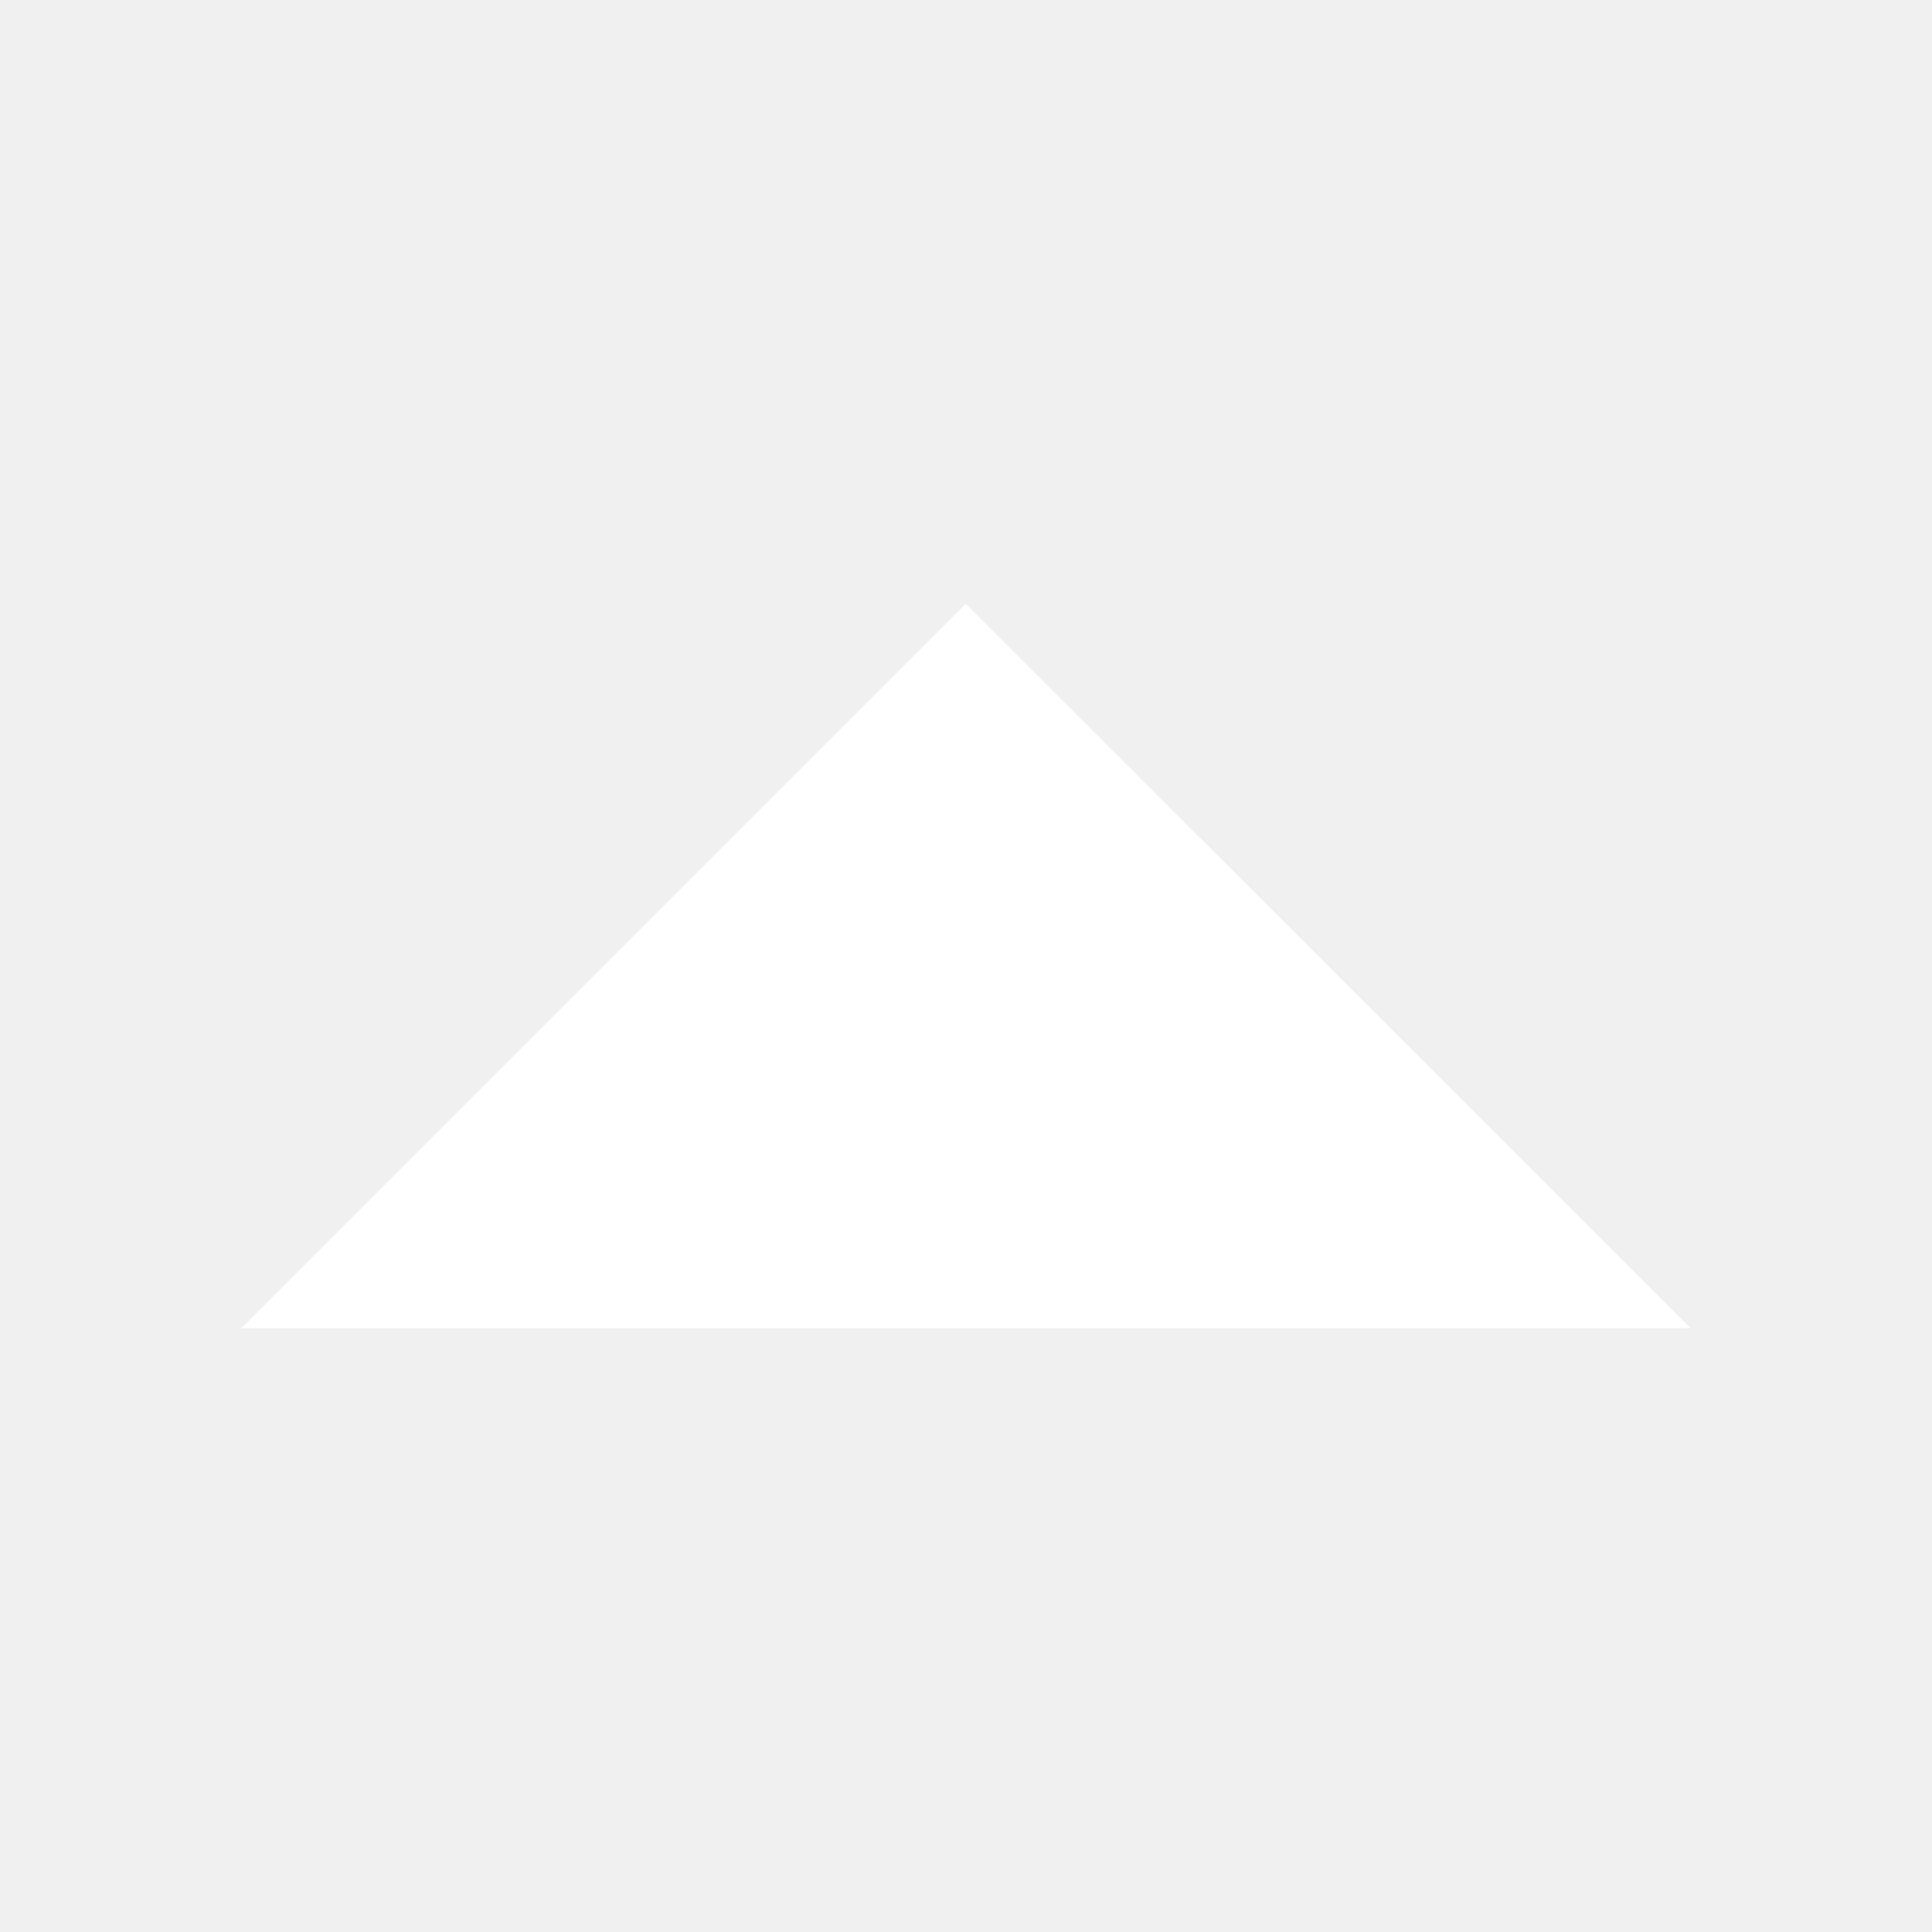
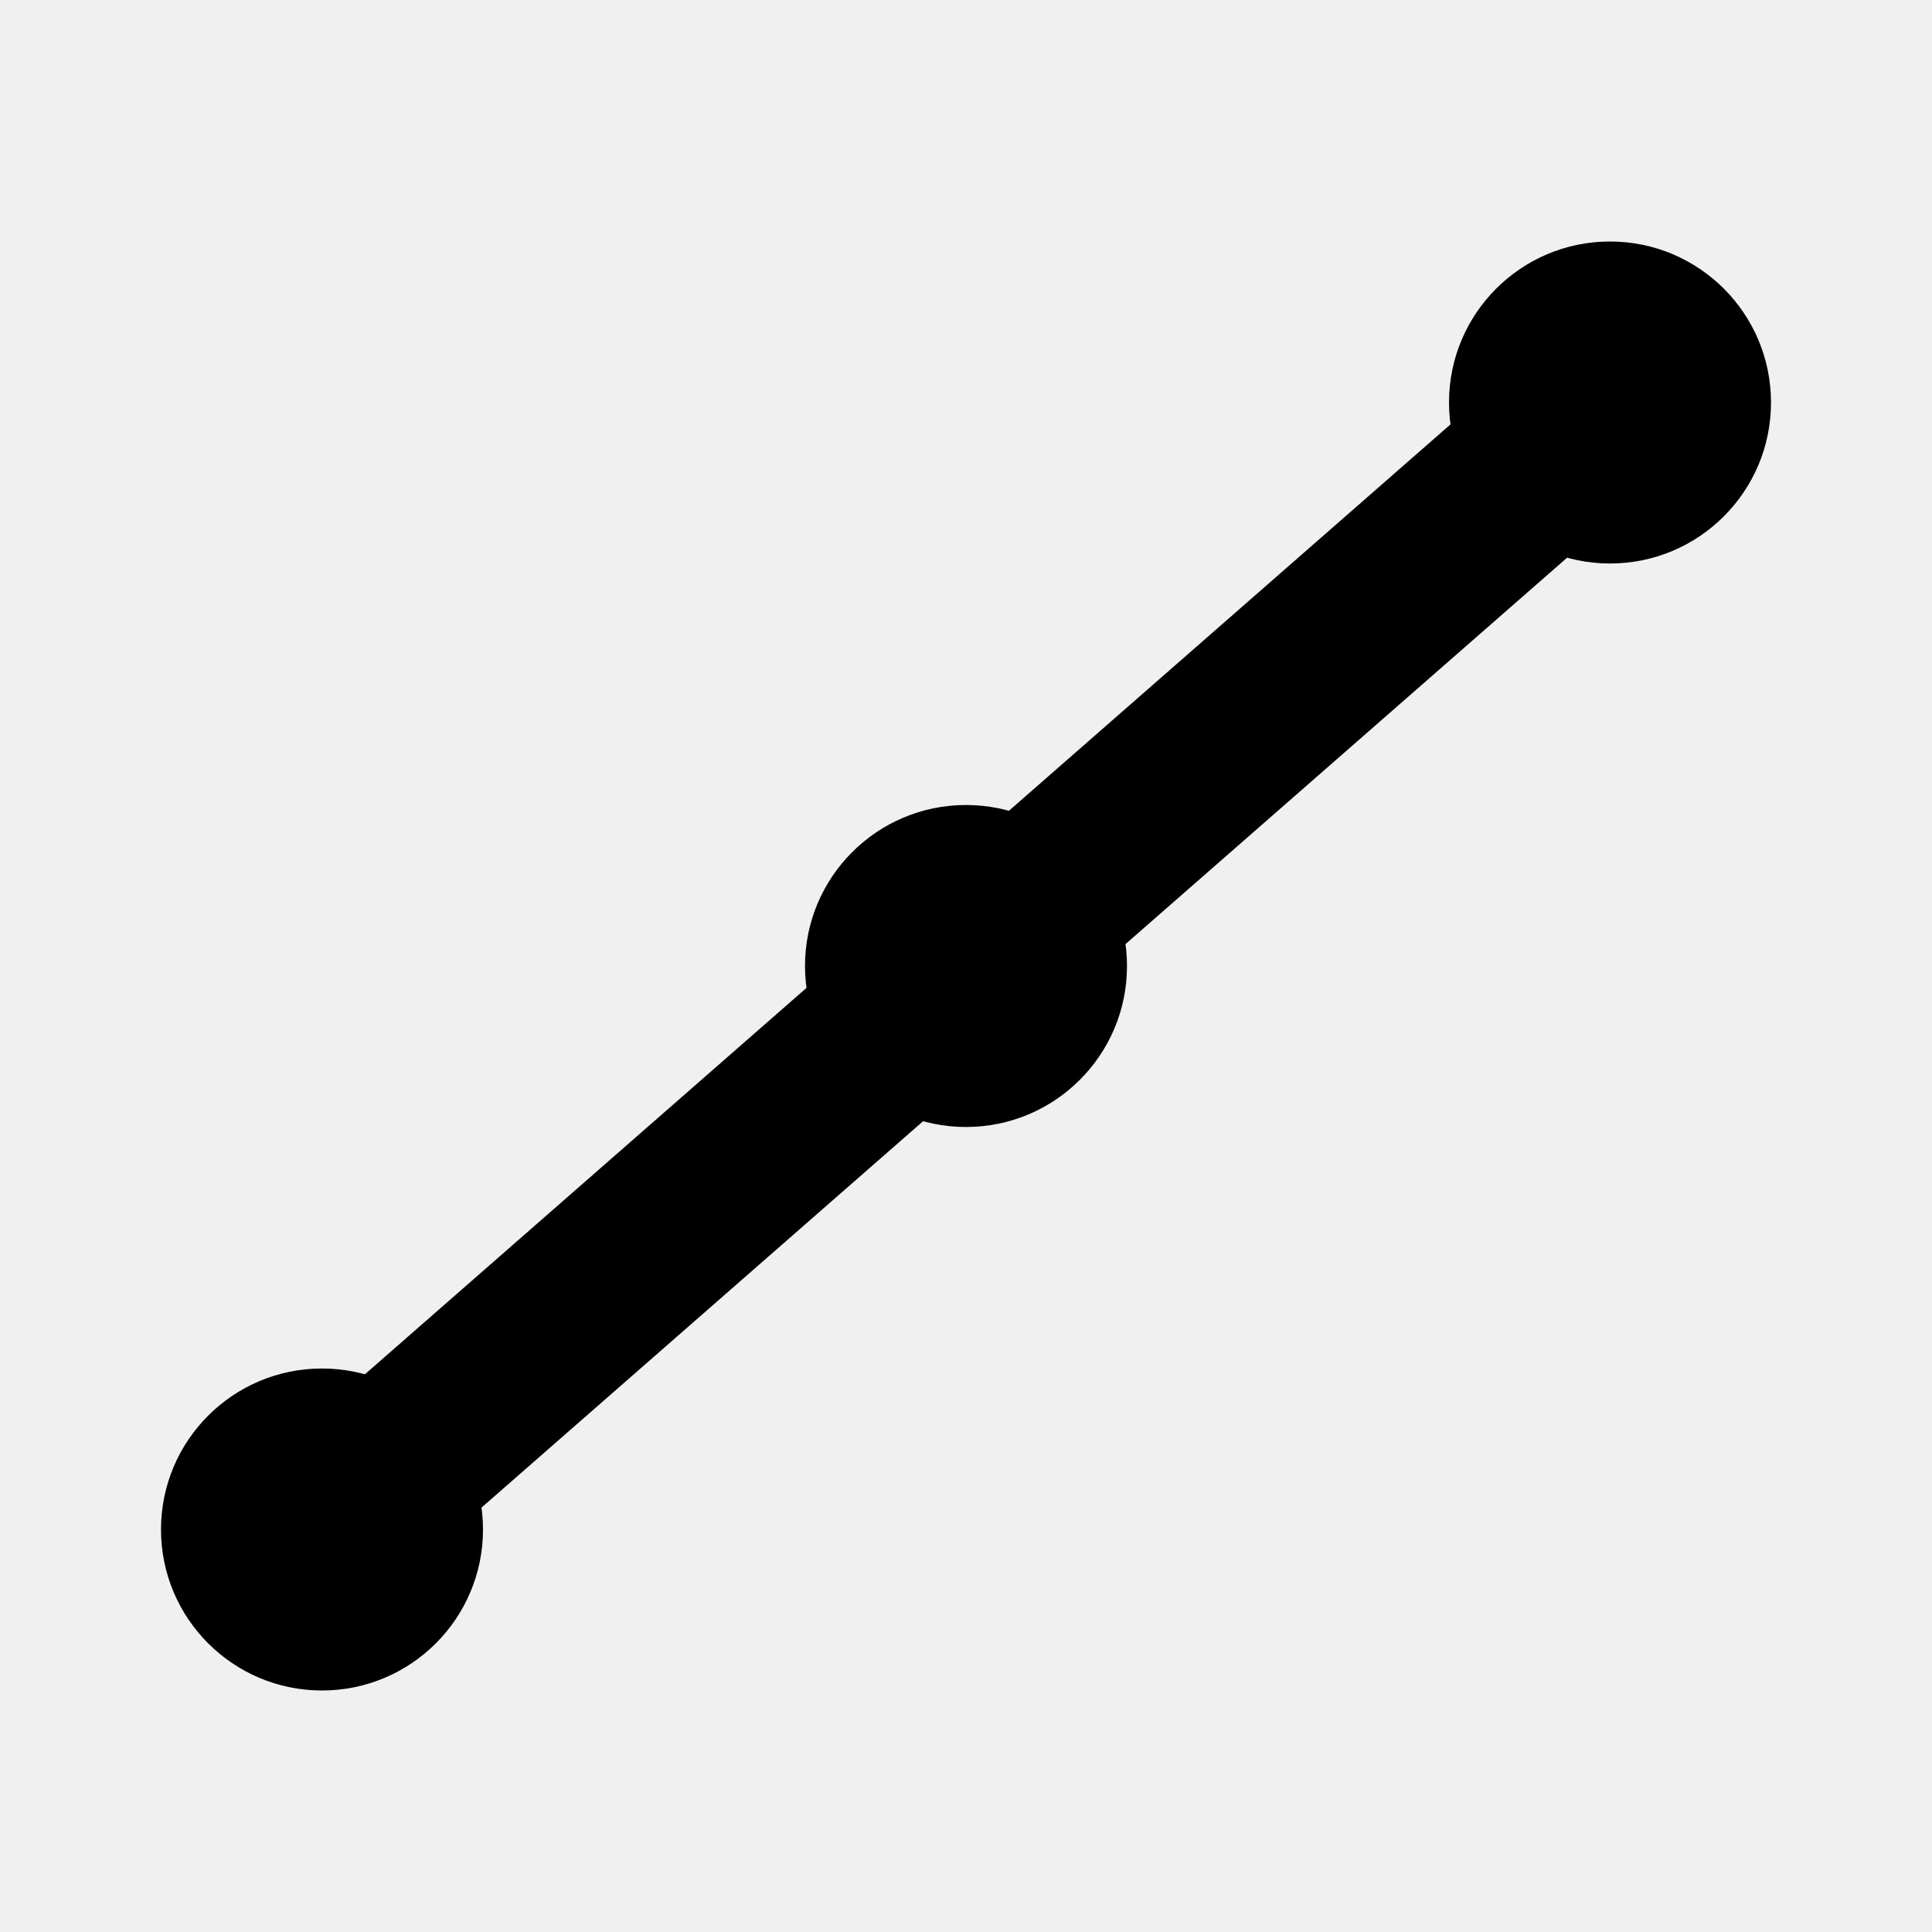
- <svg xmlns="http://www.w3.org/2000/svg" id="svg1626" version="1.1" viewBox="0 0 4.233 4.233" height="16" width="16">
-   <defs id="defs1620" />
-   <g transform="translate(0,-291.7083)" id="layer1" />
-   <g id="layer2">
-     <path id="path3662" d="M 3.704,2.91 H 0.529 l 1.587,-1.587 z" style="fill:#ffffff;fill-opacity:1;stroke:none;stroke-width:0.265" />
-   </g>
+ <svg xmlns="http://www.w3.org/2000/svg" viewBox="0 0 24 24">
+   <path d="M4 19 20 5" fill="none" stroke="currentColor" stroke-width="2.2" stroke-linecap="round" />
+   <circle cx="4" cy="19" r="2" fill="currentColor" />
+   <circle cx="12" cy="12" r="2" fill="currentColor" />
+   <circle cx="20" cy="5" r="2" fill="currentColor" />
</svg>
